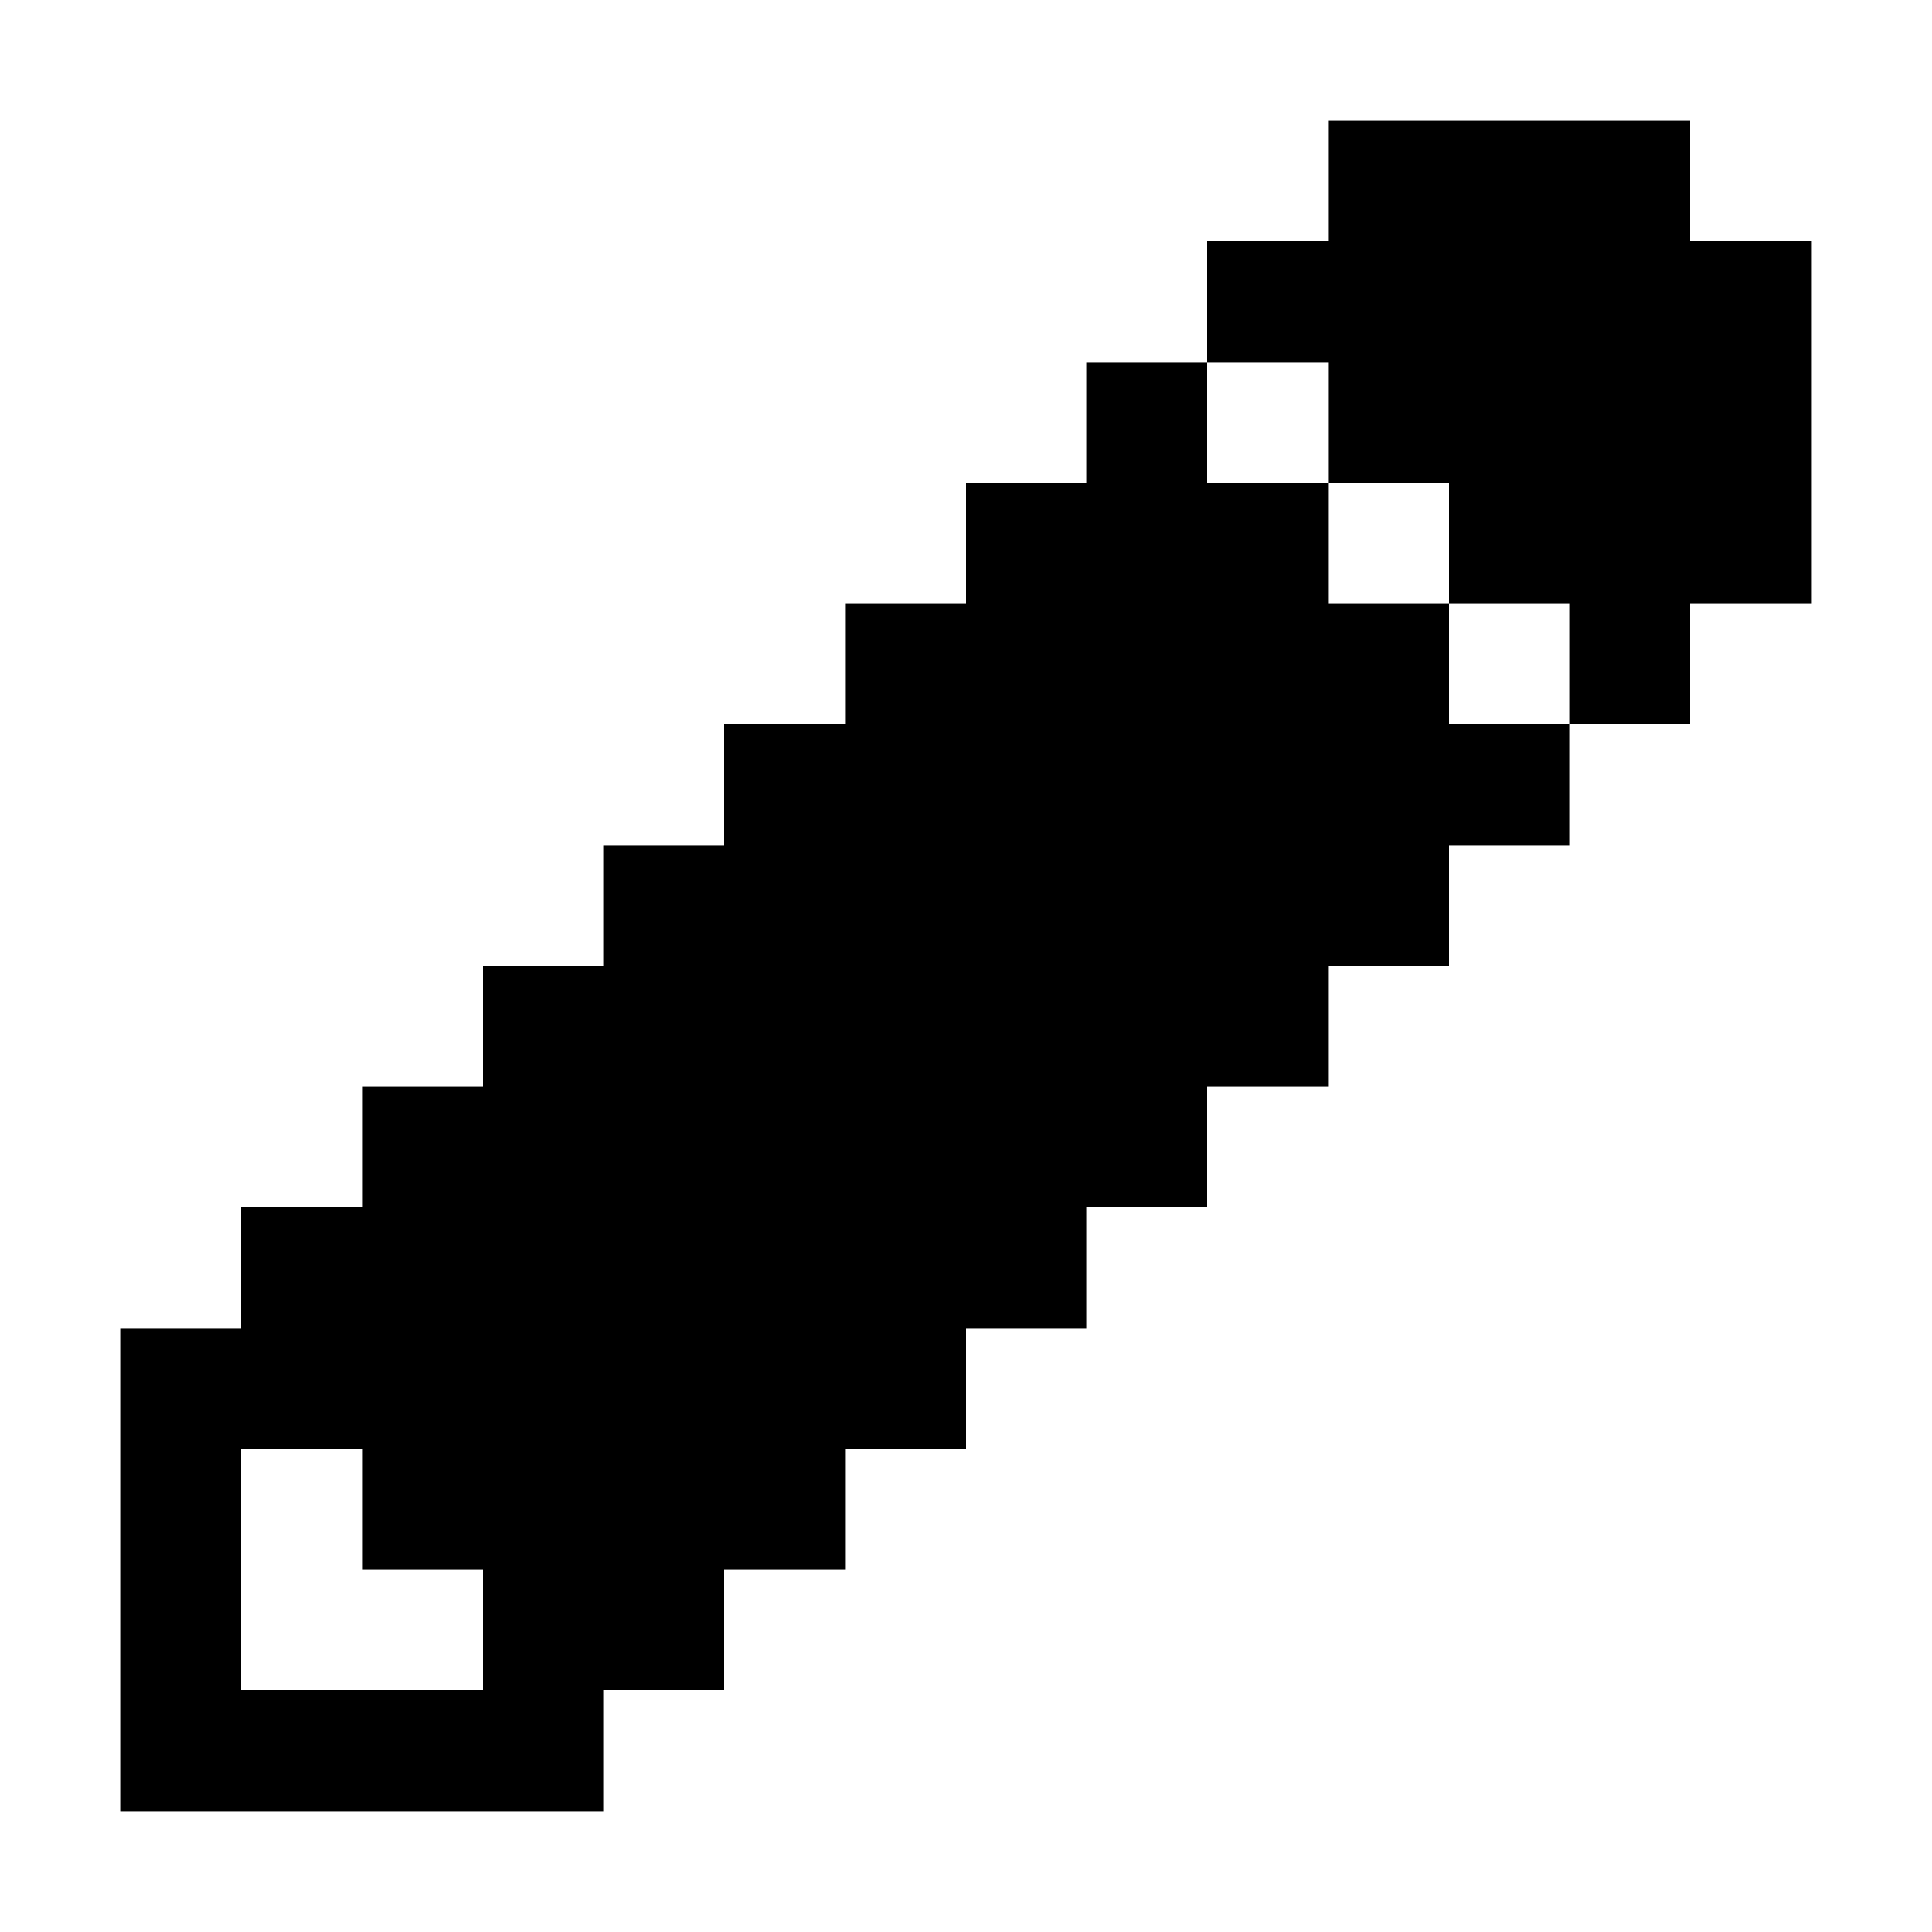
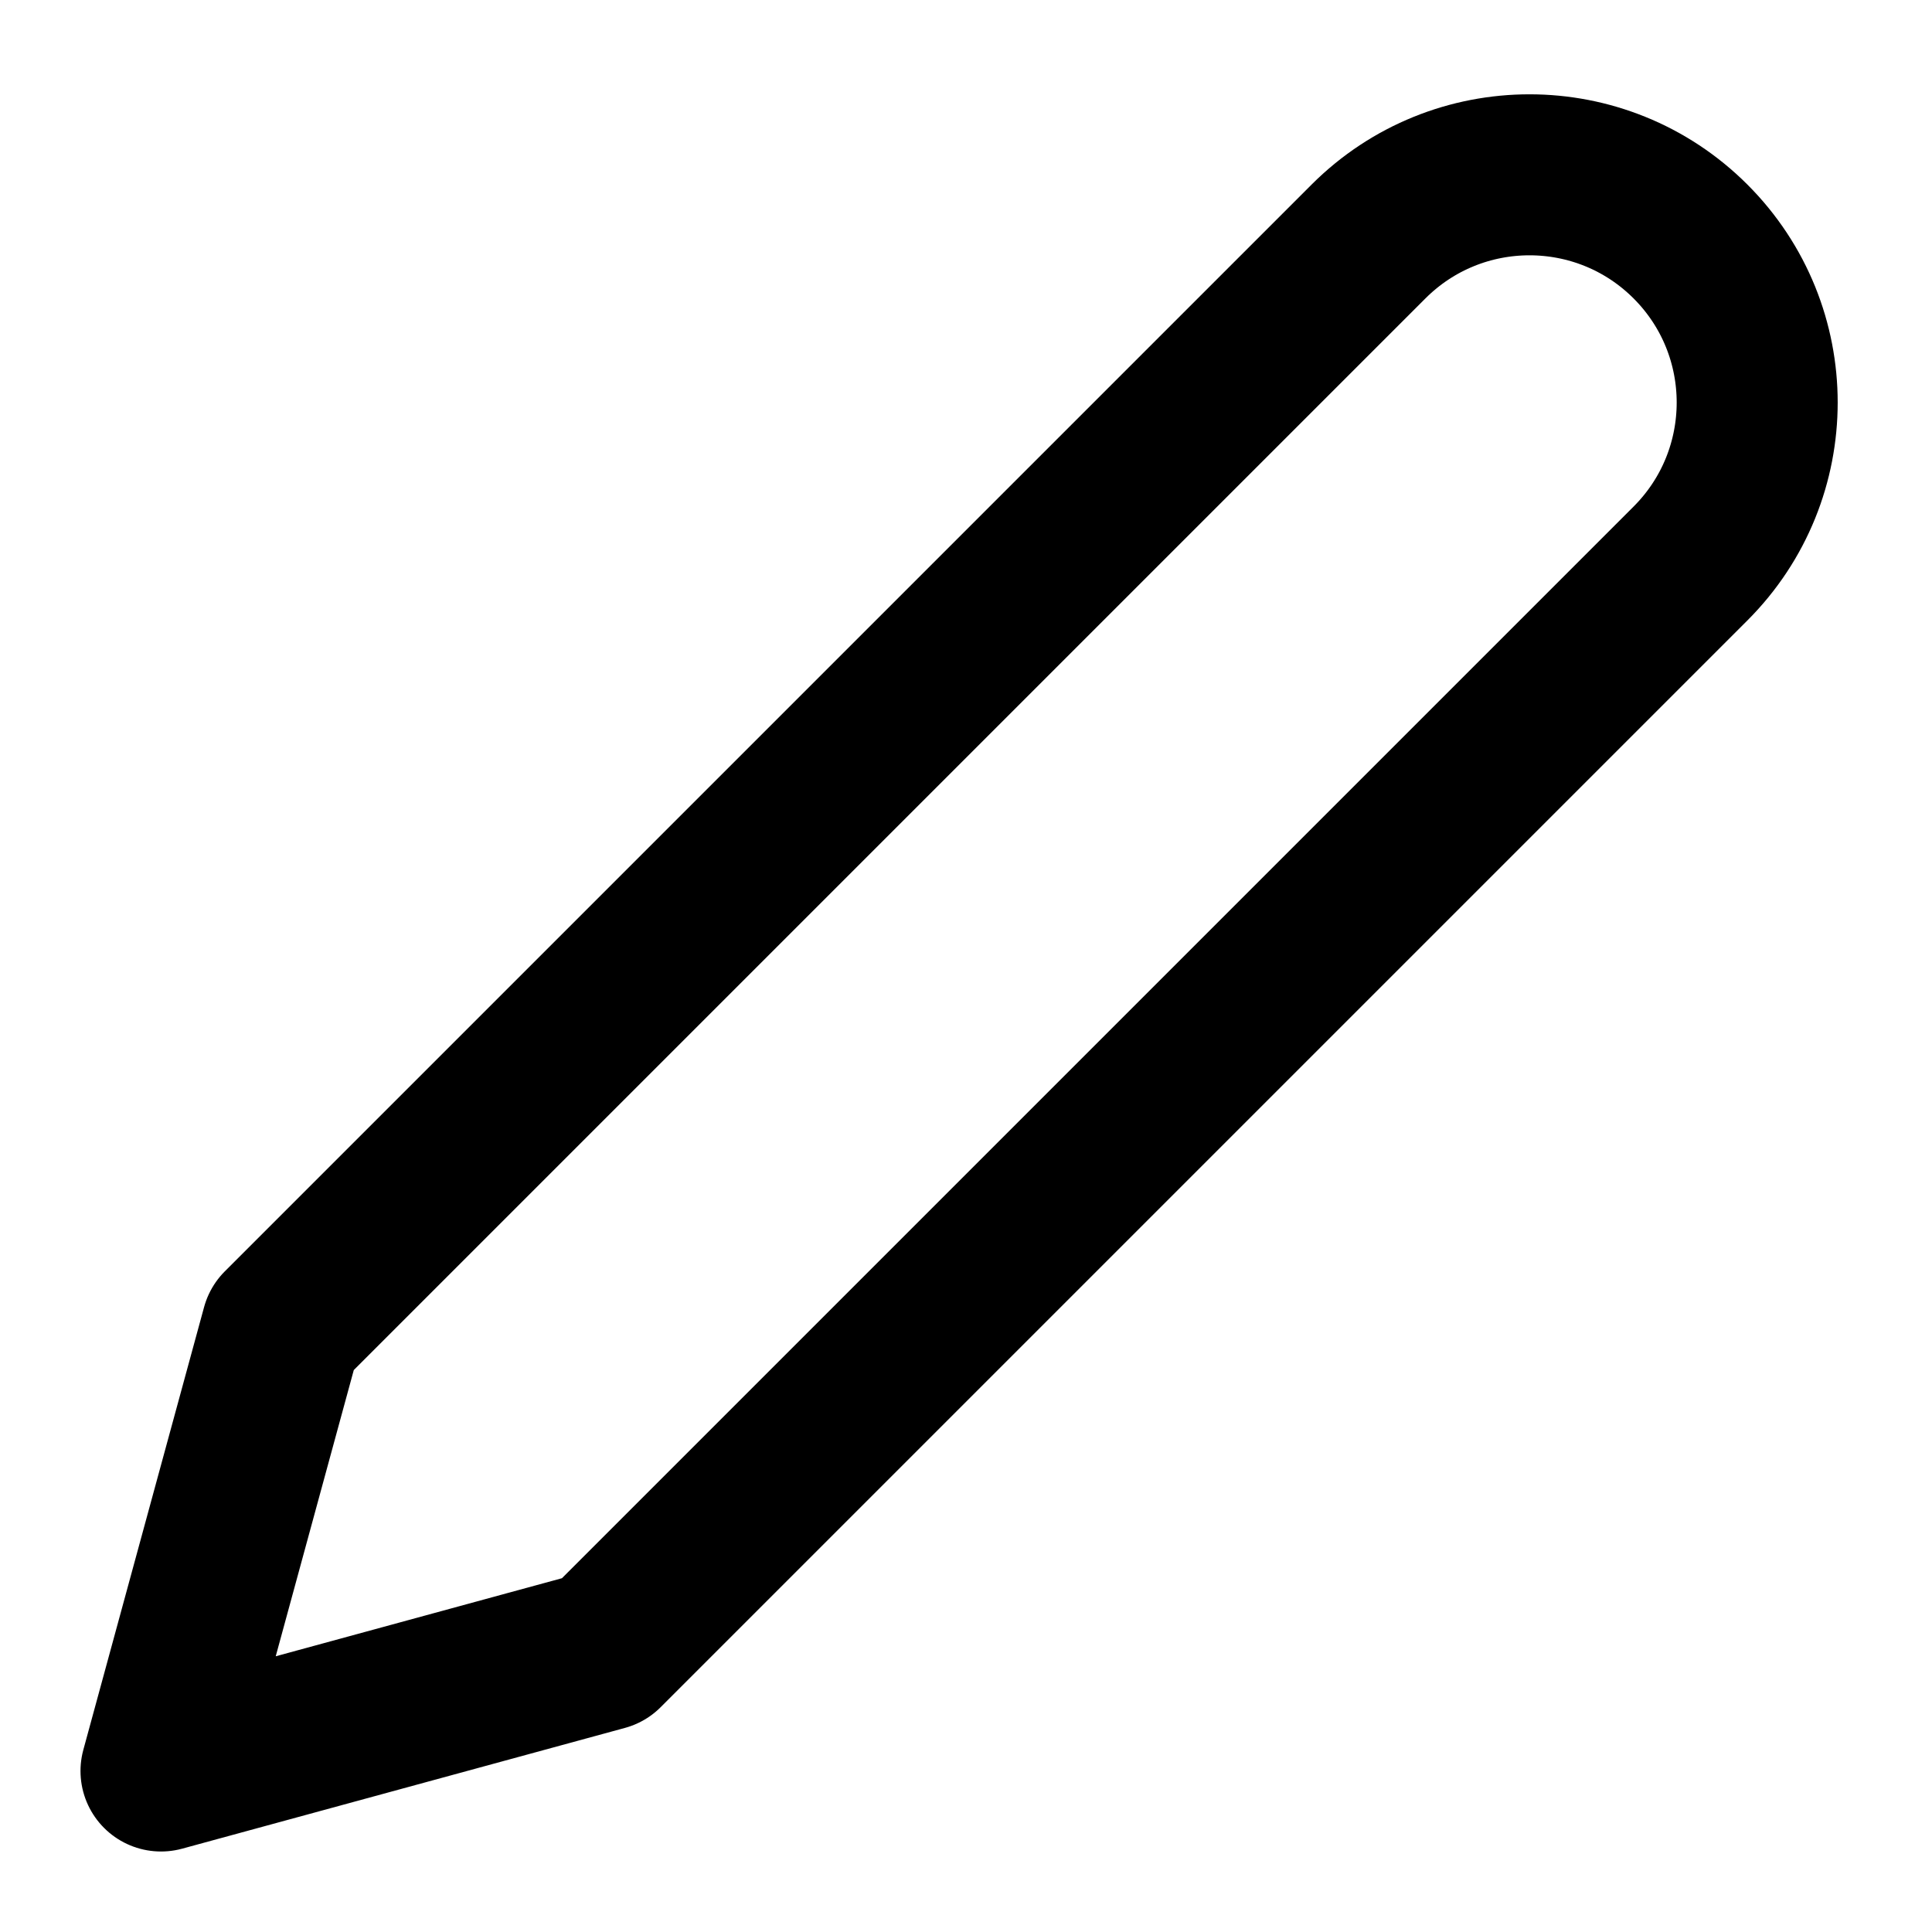
- <svg xmlns="http://www.w3.org/2000/svg" version="1.1" width="80" height="80" shape-rendering="crispEdges">
-   <rect x="55" y="5" width="5" height="5" fill="#000000" />
-   <rect x="60" y="5" width="5" height="5" fill="#000000" />
-   <rect x="65" y="5" width="5" height="5" fill="#000000" />
-   <rect x="50" y="10" width="5" height="5" fill="#000000" />
-   <rect x="55" y="10" width="5" height="5" fill="#000000" />
-   <rect x="60" y="10" width="5" height="5" fill="#000000" />
-   <rect x="65" y="10" width="5" height="5" fill="#000000" />
-   <rect x="70" y="10" width="5" height="5" fill="#000000" />
-   <rect x="45" y="15" width="5" height="5" fill="#000000" />
-   <rect x="55" y="15" width="5" height="5" fill="#000000" />
-   <rect x="60" y="15" width="5" height="5" fill="#000000" />
-   <rect x="65" y="15" width="5" height="5" fill="#000000" />
-   <rect x="70" y="15" width="5" height="5" fill="#000000" />
-   <rect x="40" y="20" width="5" height="5" fill="#000000" />
-   <rect x="45" y="20" width="5" height="5" fill="#000000" />
-   <rect x="50" y="20" width="5" height="5" fill="#000000" />
-   <rect x="60" y="20" width="5" height="5" fill="#000000" />
-   <rect x="65" y="20" width="5" height="5" fill="#000000" />
-   <rect x="70" y="20" width="5" height="5" fill="#000000" />
-   <rect x="35" y="25" width="5" height="5" fill="#000000" />
-   <rect x="40" y="25" width="5" height="5" fill="#000000" />
-   <rect x="45" y="25" width="5" height="5" fill="#000000" />
-   <rect x="50" y="25" width="5" height="5" fill="#000000" />
-   <rect x="55" y="25" width="5" height="5" fill="#000000" />
-   <rect x="65" y="25" width="5" height="5" fill="#000000" />
-   <rect x="30" y="30" width="5" height="5" fill="#000000" />
-   <rect x="35" y="30" width="5" height="5" fill="#000000" />
-   <rect x="40" y="30" width="5" height="5" fill="#000000" />
-   <rect x="45" y="30" width="5" height="5" fill="#000000" />
-   <rect x="50" y="30" width="5" height="5" fill="#000000" />
-   <rect x="55" y="30" width="5" height="5" fill="#000000" />
-   <rect x="60" y="30" width="5" height="5" fill="#000000" />
-   <rect x="25" y="35" width="5" height="5" fill="#000000" />
-   <rect x="30" y="35" width="5" height="5" fill="#000000" />
-   <rect x="35" y="35" width="5" height="5" fill="#000000" />
-   <rect x="40" y="35" width="5" height="5" fill="#000000" />
-   <rect x="45" y="35" width="5" height="5" fill="#000000" />
-   <rect x="50" y="35" width="5" height="5" fill="#000000" />
-   <rect x="55" y="35" width="5" height="5" fill="#000000" />
-   <rect x="20" y="40" width="5" height="5" fill="#000000" />
-   <rect x="25" y="40" width="5" height="5" fill="#000000" />
-   <rect x="30" y="40" width="5" height="5" fill="#000000" />
-   <rect x="35" y="40" width="5" height="5" fill="#000000" />
-   <rect x="40" y="40" width="5" height="5" fill="#000000" />
-   <rect x="45" y="40" width="5" height="5" fill="#000000" />
-   <rect x="50" y="40" width="5" height="5" fill="#000000" />
-   <rect x="15" y="45" width="5" height="5" fill="#000000" />
-   <rect x="20" y="45" width="5" height="5" fill="#000000" />
-   <rect x="25" y="45" width="5" height="5" fill="#000000" />
-   <rect x="30" y="45" width="5" height="5" fill="#000000" />
-   <rect x="35" y="45" width="5" height="5" fill="#000000" />
-   <rect x="40" y="45" width="5" height="5" fill="#000000" />
-   <rect x="45" y="45" width="5" height="5" fill="#000000" />
-   <rect x="10" y="50" width="5" height="5" fill="#000000" />
-   <rect x="15" y="50" width="5" height="5" fill="#000000" />
-   <rect x="20" y="50" width="5" height="5" fill="#000000" />
-   <rect x="25" y="50" width="5" height="5" fill="#000000" />
-   <rect x="30" y="50" width="5" height="5" fill="#000000" />
-   <rect x="35" y="50" width="5" height="5" fill="#000000" />
-   <rect x="40" y="50" width="5" height="5" fill="#000000" />
-   <rect x="5" y="55" width="5" height="5" fill="#000000" />
-   <rect x="10" y="55" width="5" height="5" fill="#000000" />
-   <rect x="15" y="55" width="5" height="5" fill="#000000" />
-   <rect x="20" y="55" width="5" height="5" fill="#000000" />
-   <rect x="25" y="55" width="5" height="5" fill="#000000" />
-   <rect x="30" y="55" width="5" height="5" fill="#000000" />
-   <rect x="35" y="55" width="5" height="5" fill="#000000" />
-   <rect x="5" y="60" width="5" height="5" fill="#000000" />
-   <rect x="15" y="60" width="5" height="5" fill="#000000" />
-   <rect x="20" y="60" width="5" height="5" fill="#000000" />
-   <rect x="25" y="60" width="5" height="5" fill="#000000" />
-   <rect x="30" y="60" width="5" height="5" fill="#000000" />
-   <rect x="5" y="65" width="5" height="5" fill="#000000" />
-   <rect x="20" y="65" width="5" height="5" fill="#000000" />
-   <rect x="25" y="65" width="5" height="5" fill="#000000" />
-   <rect x="5" y="70" width="5" height="5" fill="#000000" />
-   <rect x="10" y="70" width="5" height="5" fill="#000000" />
-   <rect x="15" y="70" width="5" height="5" fill="#000000" />
-   <rect x="20" y="70" width="5" height="5" fill="#000000" />
+ <svg xmlns="http://www.w3.org/2000/svg" width="24" height="24" viewBox="0 0 24 24" fill="none" stroke="currentColor" stroke-width="2" stroke-linecap="round" stroke-linejoin="round">
+   <path d="M17 3a2.828 2.828 0 1 1 4 4L7.5 20.5 2 22l1.5-5.5L17 3z" />
</svg>
